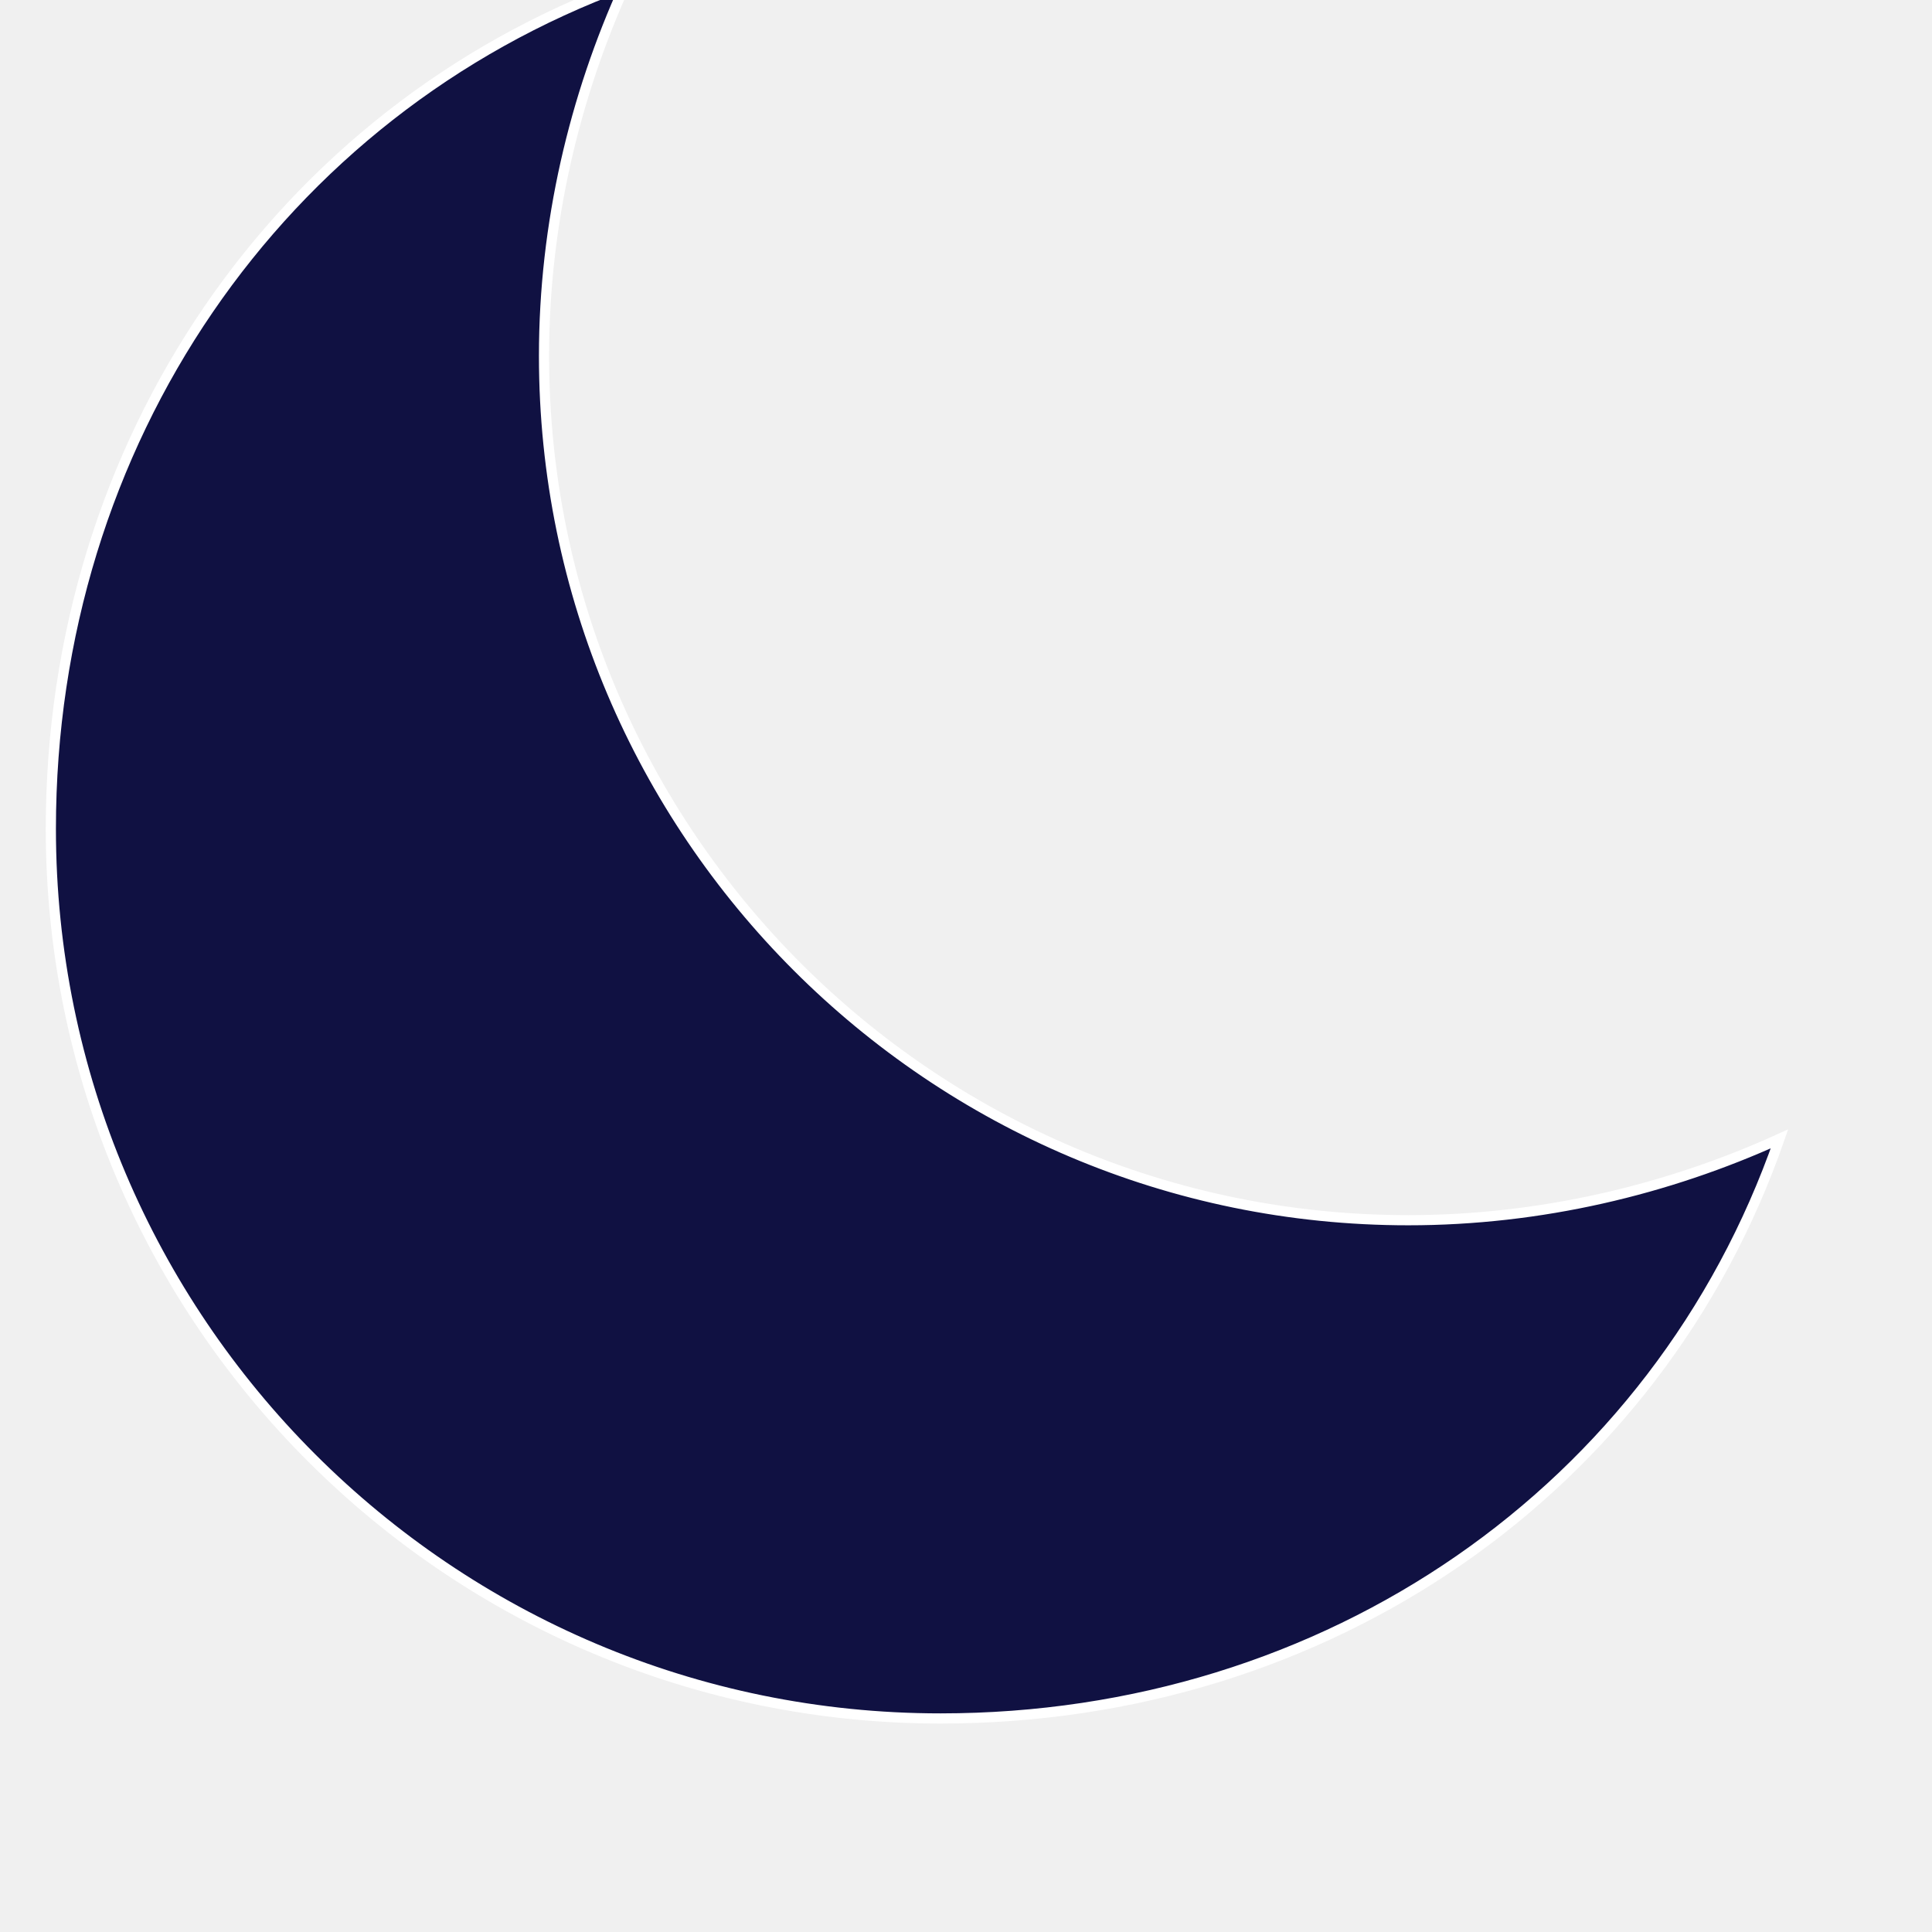
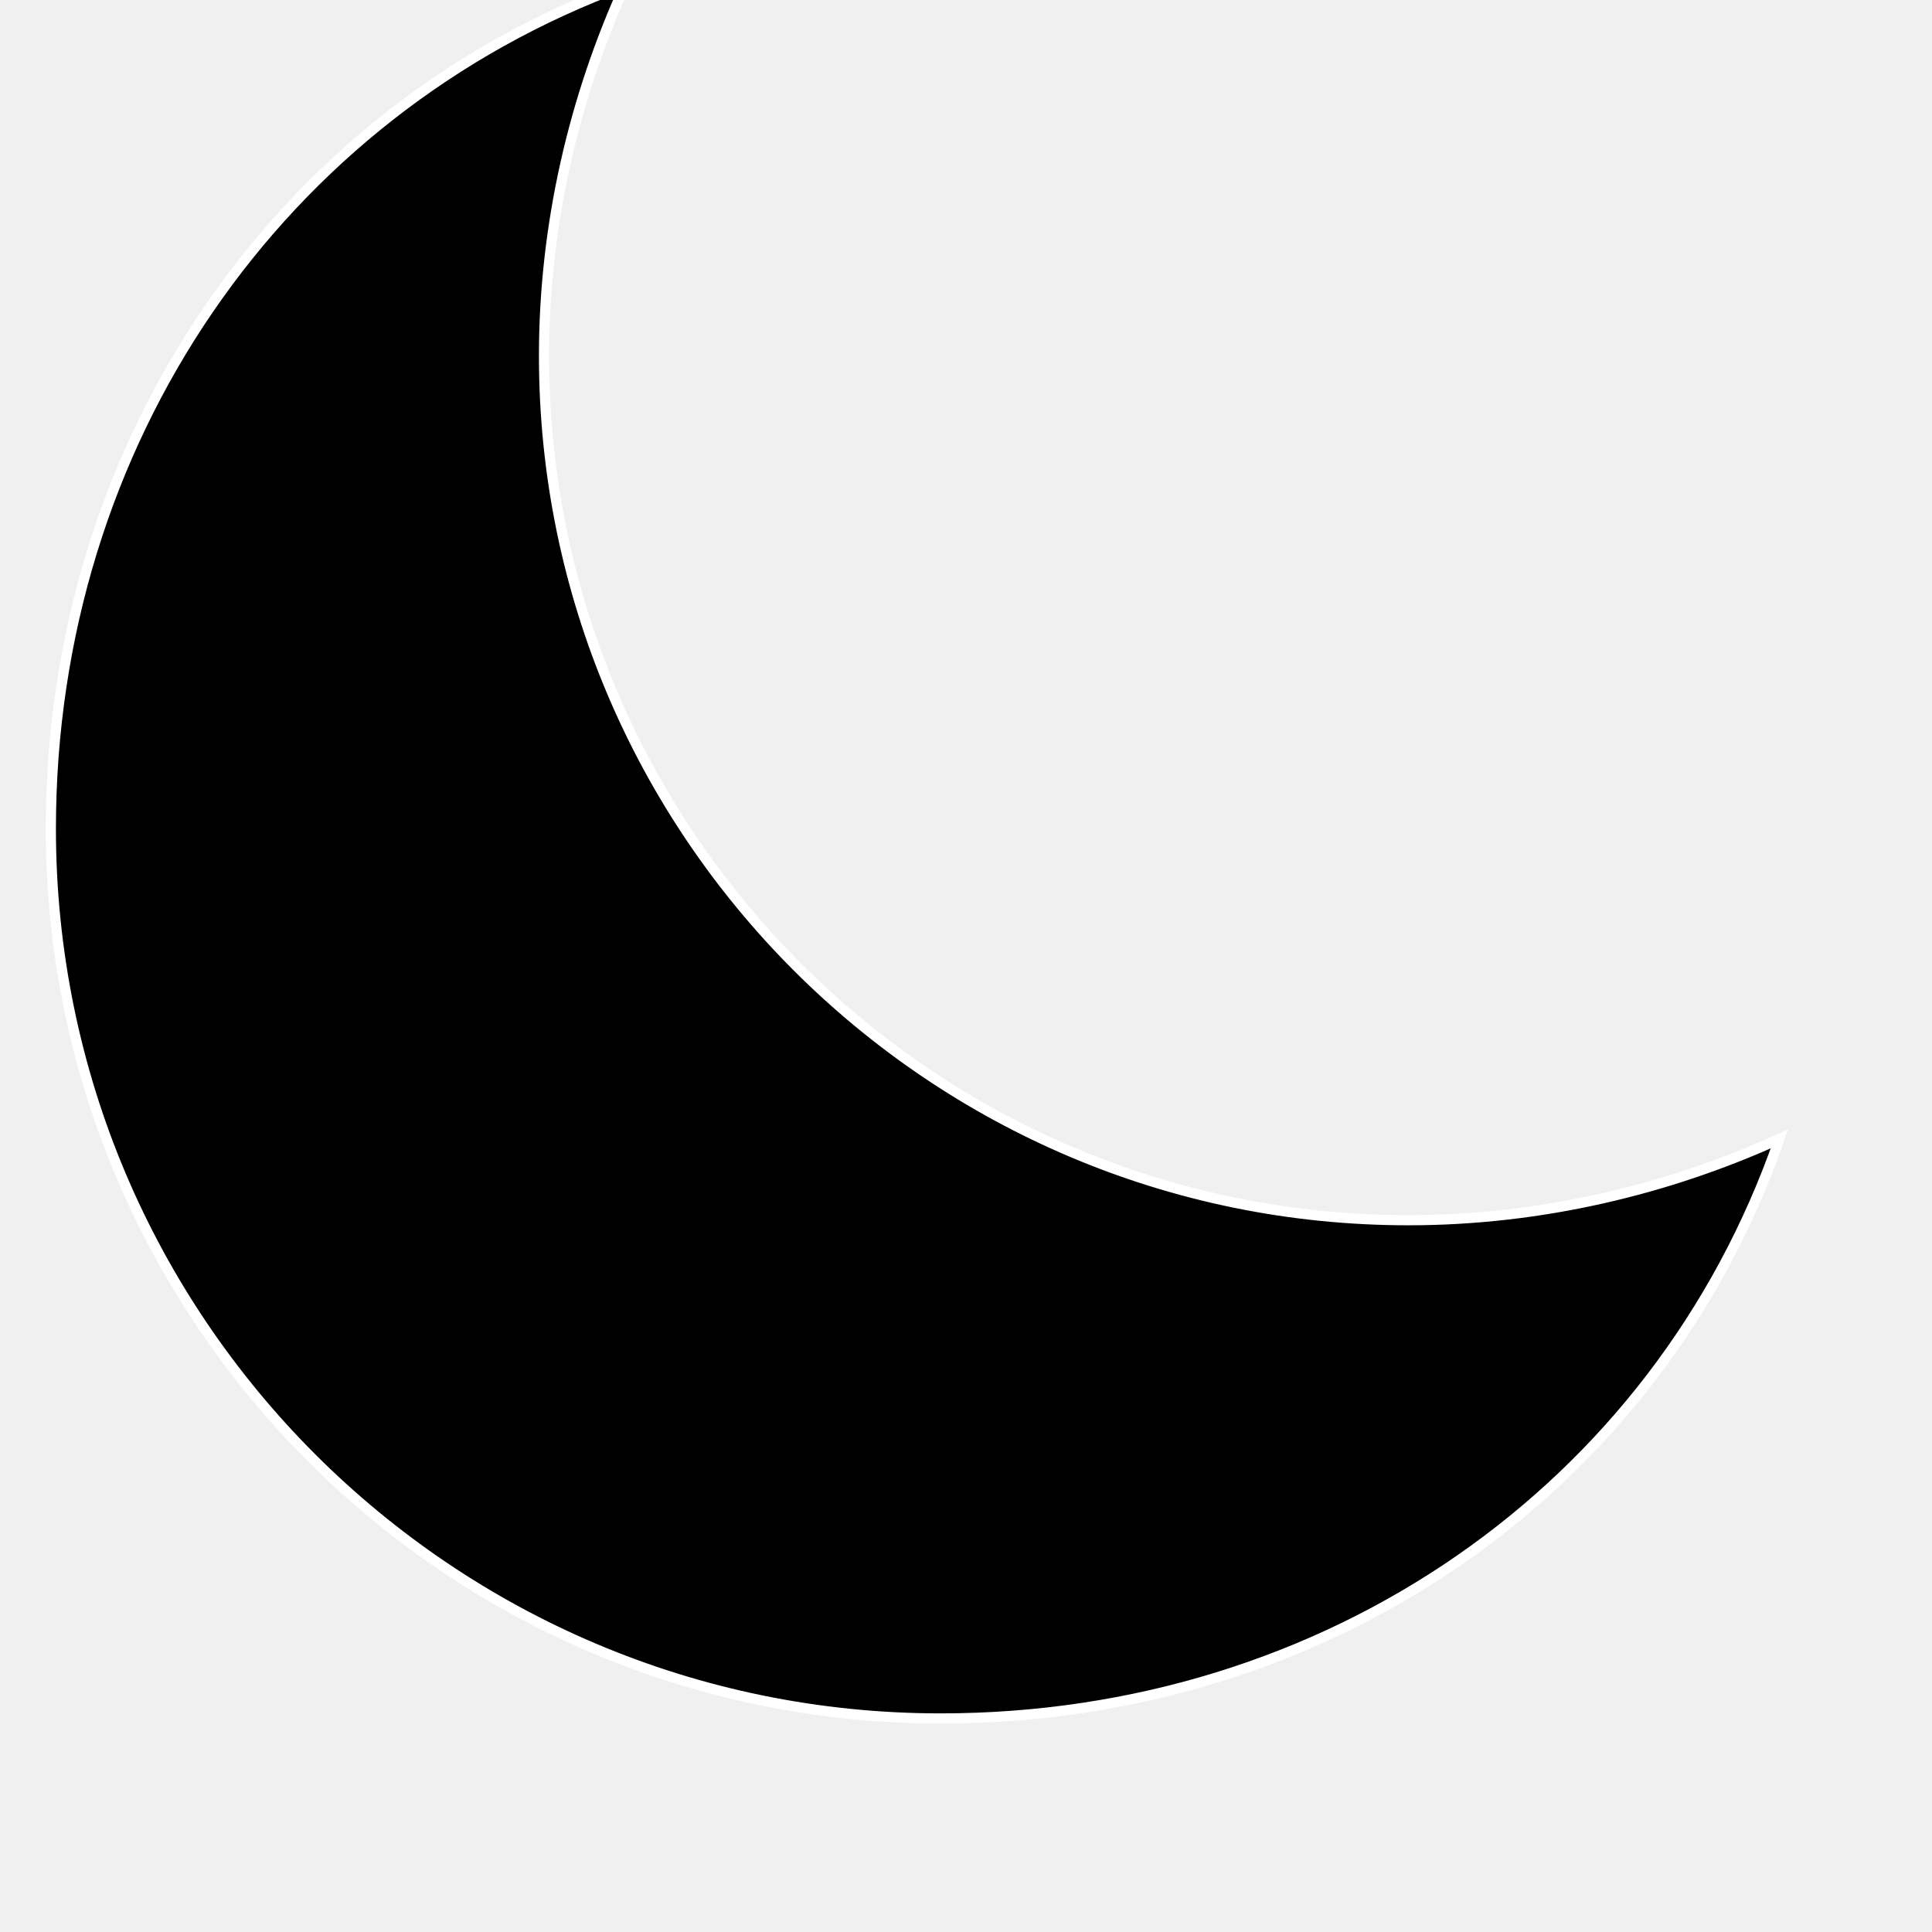
<svg xmlns="http://www.w3.org/2000/svg" width="19" height="19" viewBox="0 0 19 19" fill="none">
-   <path d="M17.5 11.2C16.4 11.7 15.15 12 13.85 12C9.16 12 5.35 8.19 5.35 3.5C5.35 2.2 5.65 0.95 6.15 -0.15C2.75 1.1 0.5 4.35 0.5 8.15C0.5 12.98 4.42 16.9 9.25 16.9C13.05 16.9 16.3 14.65 17.5 11.2Z" fill="#101142" stroke="white" stroke-width="0.1" />
+   <path d="M17.5 11.2C16.4 11.7 15.15 12 13.85 12C9.16 12 5.35 8.19 5.35 3.5C5.35 2.2 5.65 0.95 6.15 -0.15C2.75 1.1 0.5 4.35 0.5 8.15C0.5 12.98 4.42 16.9 9.25 16.9C13.05 16.9 16.3 14.65 17.5 11.2Z" fill="currentColor" stroke="white" stroke-width="0.1" />
</svg>
